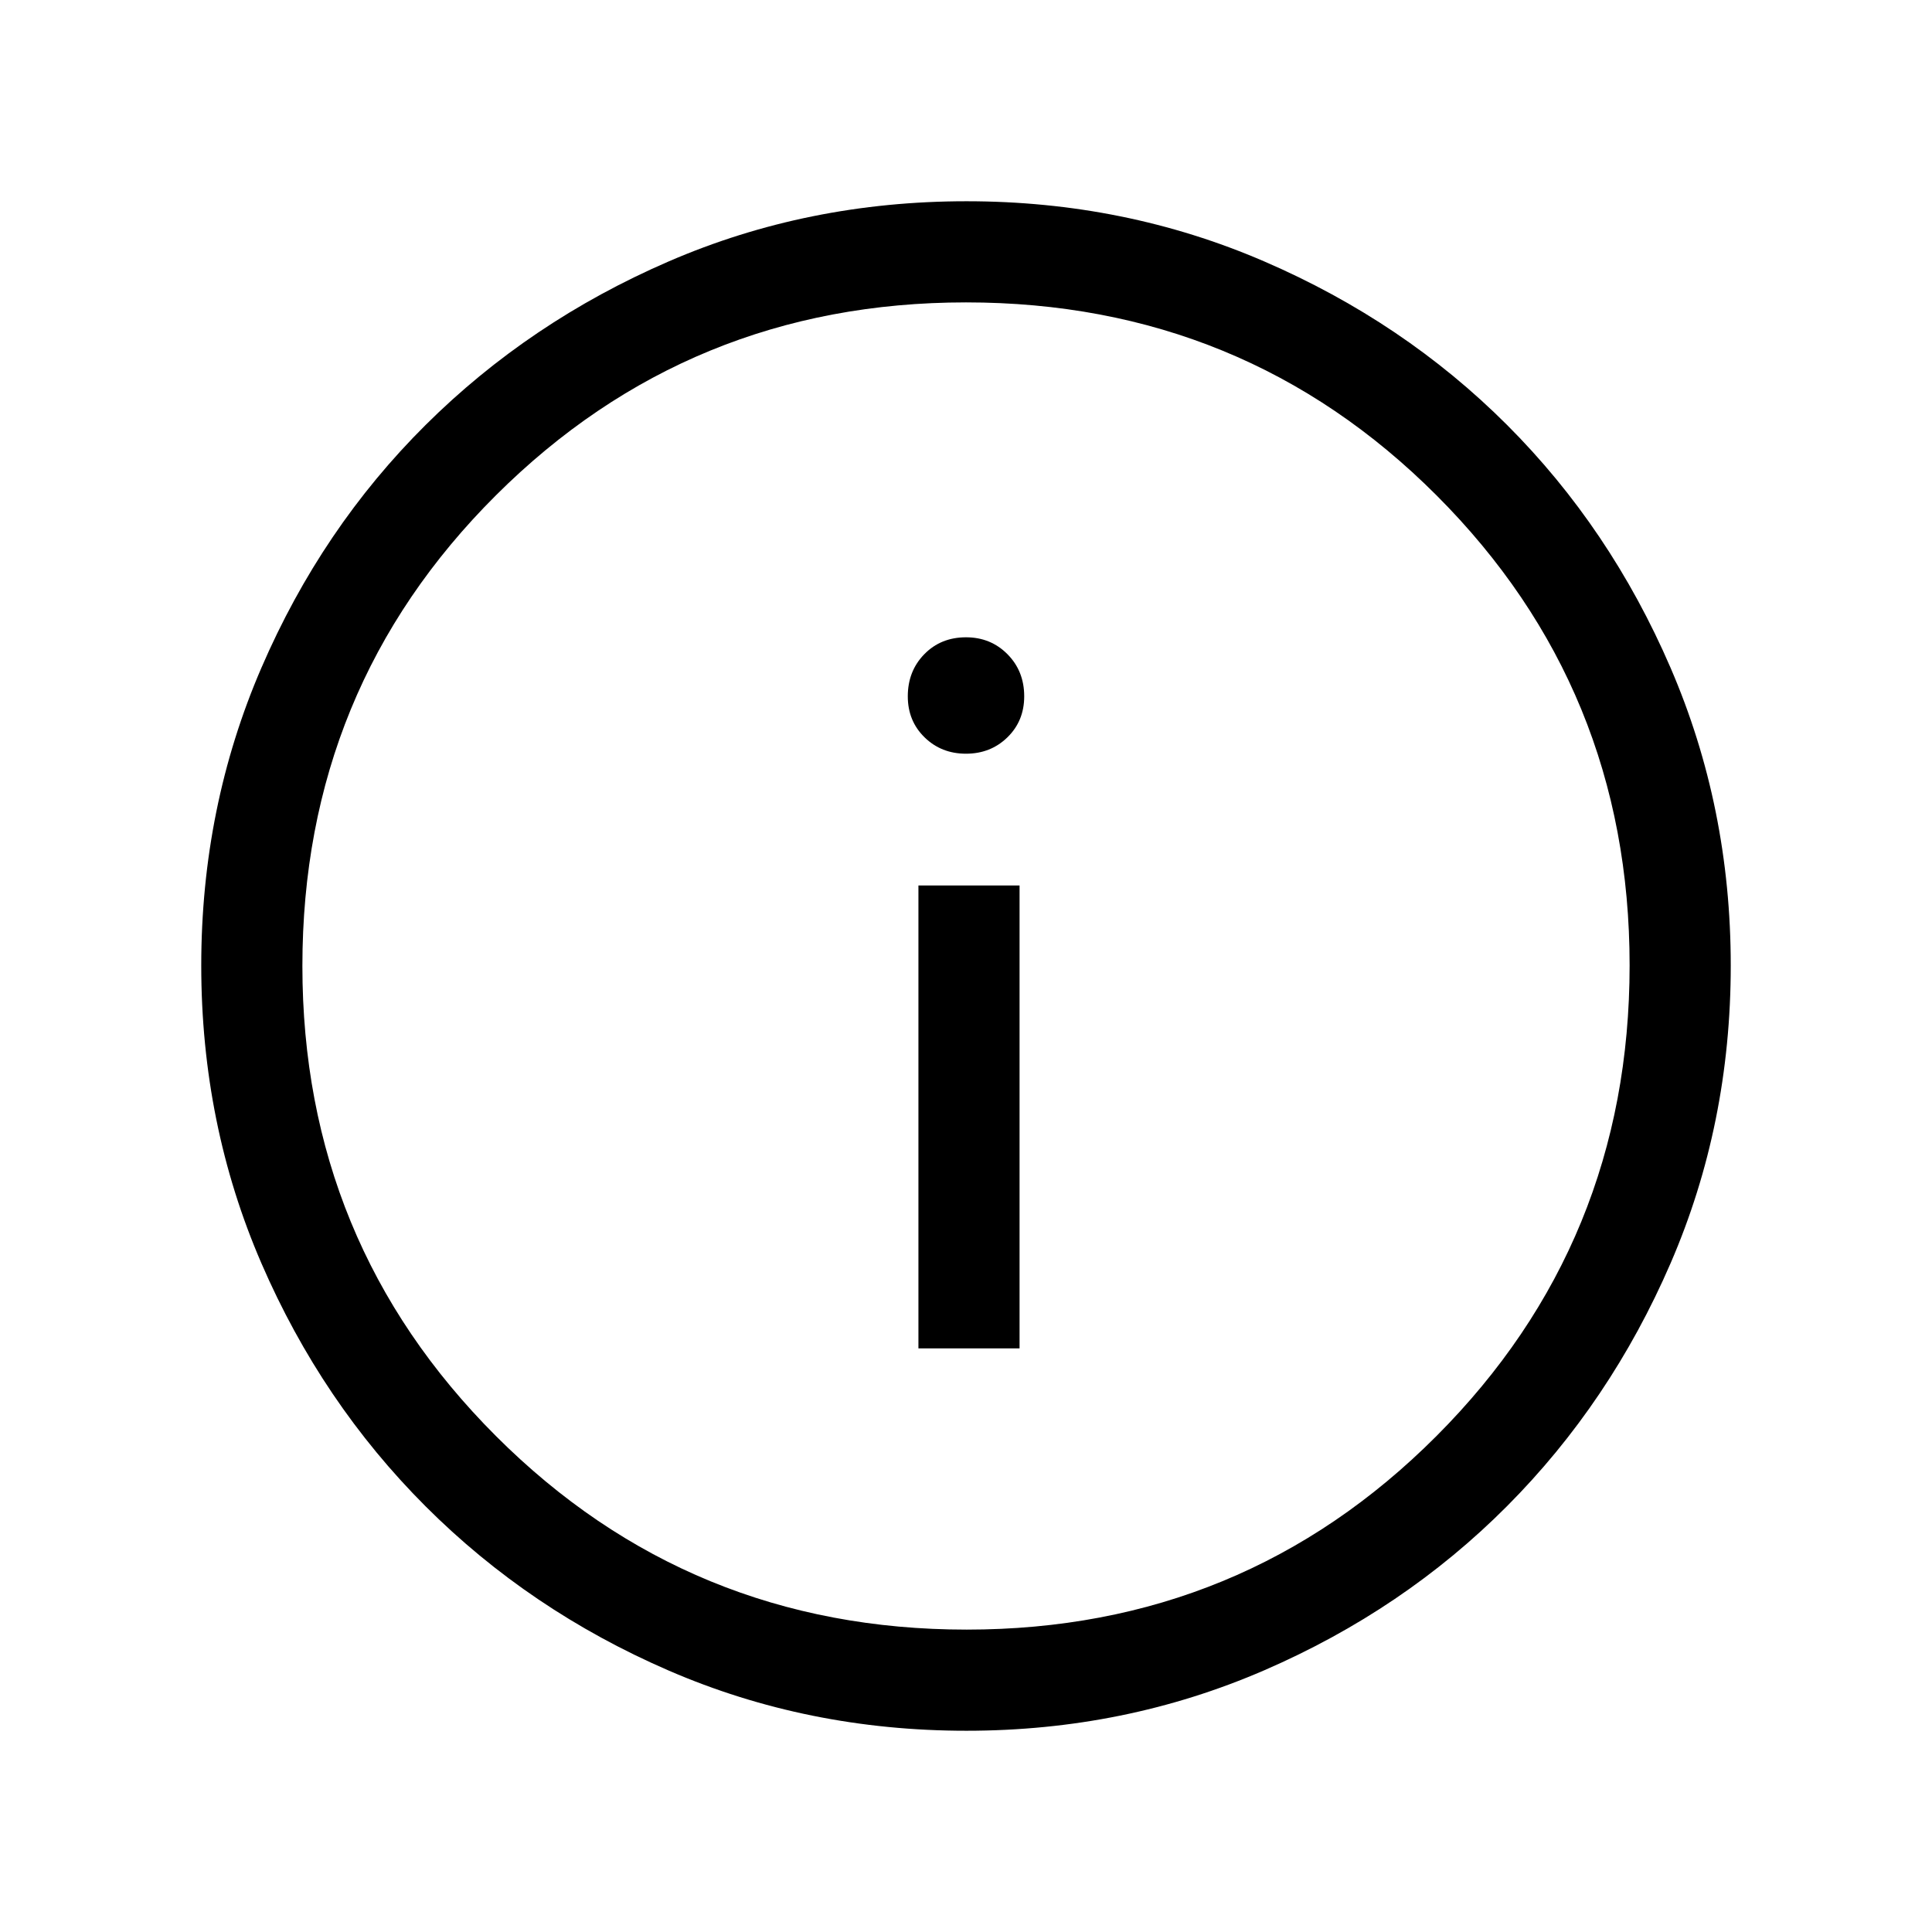
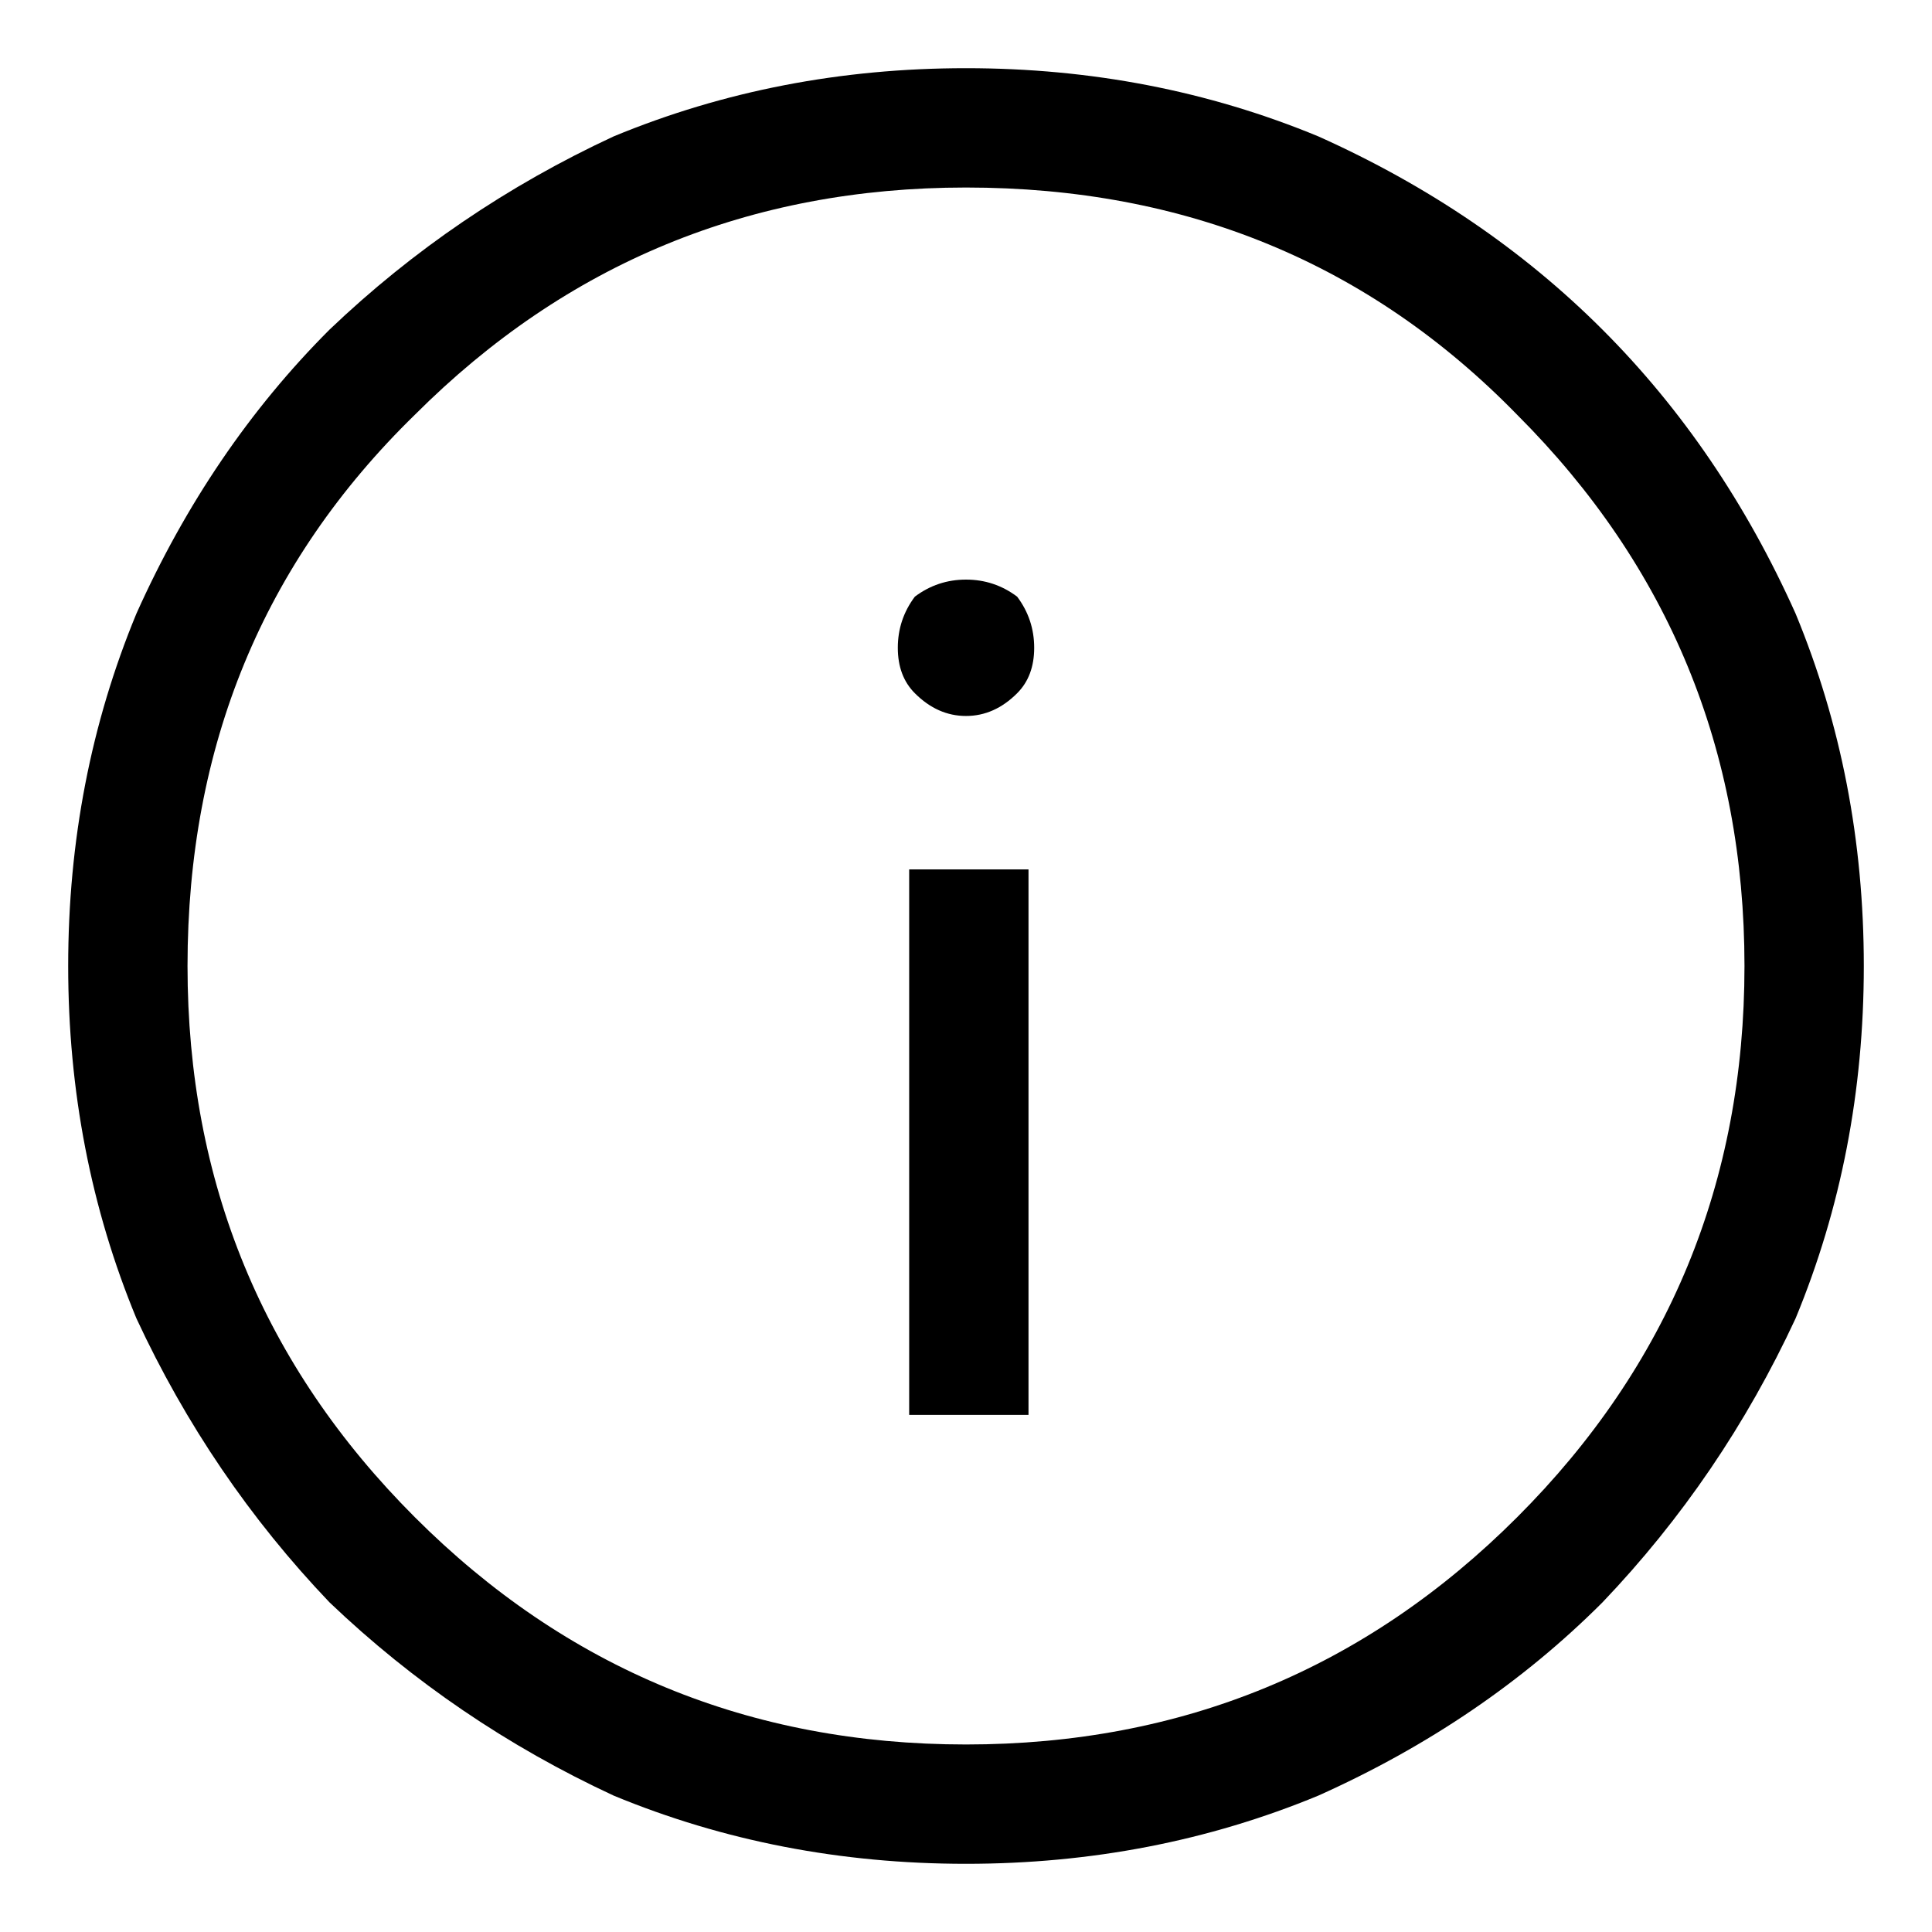
- <svg xmlns="http://www.w3.org/2000/svg" height="40" viewBox="0 -960 960 960" width="40">
-   <path d="M456.36-290.001h50.255V-520H456.36v229.999Zm23.628-295.485q12.255 0 20.595-8.14 8.34-8.139 8.34-20.373 0-12.543-8.328-20.938-8.328-8.394-20.583-8.394-12.512 0-20.723 8.394-8.212 8.395-8.212 20.938 0 12.234 8.328 20.373 8.328 8.14 20.583 8.14Zm.256 485.485q-78.915 0-147.999-29.92-69.084-29.92-120.731-81.544-51.647-51.624-81.58-120.727-29.933-69.103-29.933-148.074 0-78.715 29.92-147.978 29.92-69.262 81.544-120.575 51.624-51.314 120.727-81.247 69.103-29.933 148.074-29.933 78.715 0 147.978 29.92 69.262 29.92 120.575 81.21 51.314 51.291 81.247 120.629 29.933 69.337 29.933 147.996 0 78.915-29.92 147.999-29.92 69.084-81.21 120.608-51.291 51.524-120.629 81.58-69.337 30.056-147.996 30.056Zm.089-50.255q137.462 0 233.436-96.18 95.975-96.179 95.975-233.897 0-137.462-95.85-233.436Q618.045-809.744 480-809.744q-137.385 0-233.564 95.85-96.18 95.849-96.18 233.894 0 137.385 96.18 233.564 96.179 96.18 233.897 96.18ZM480-480Z" />
+ <svg xmlns="http://www.w3.org/2000/svg" version="1.2" viewBox="0 0 34 34" width="34" height="34">
+   <style />
+   <path fill-rule="evenodd" d="m17 32.8q-3.3 0-6.2-1.2-2.8-1.3-5-3.4-2.1-2.2-3.4-5-1.2-2.9-1.2-6.2 0-3.3 1.2-6.2 1.3-2.9 3.4-5 2.2-2.1 5-3.4 2.9-1.2 6.2-1.2 3.3 0 6.2 1.2 2.9 1.3 5 3.4 2.1 2.1 3.4 5 1.2 2.9 1.2 6.2 0 3.3-1.2 6.2-1.3 2.8-3.4 5-2.1 2.1-5 3.4-2.9 1.2-6.2 1.2zm0-2.1q5.7 0 9.7-4 4-4 4-9.7 0-5.7-4-9.7-3.9-4-9.7-4-5.7 0-9.7 4-4 3.9-4 9.7 0 5.7 4 9.7 4 4 9.7 4zm-1-15.4h2.1v9.6h-2.1zm0.1-3.1q-0.3-0.3-0.3-0.8 0-0.5 0.3-0.9 0.4-0.3 0.9-0.3 0.5 0 0.9 0.3 0.3 0.4 0.3 0.9 0 0.5-0.3 0.8-0.4 0.4-0.9 0.4-0.5 0-0.9-0.4z" />
</svg>
